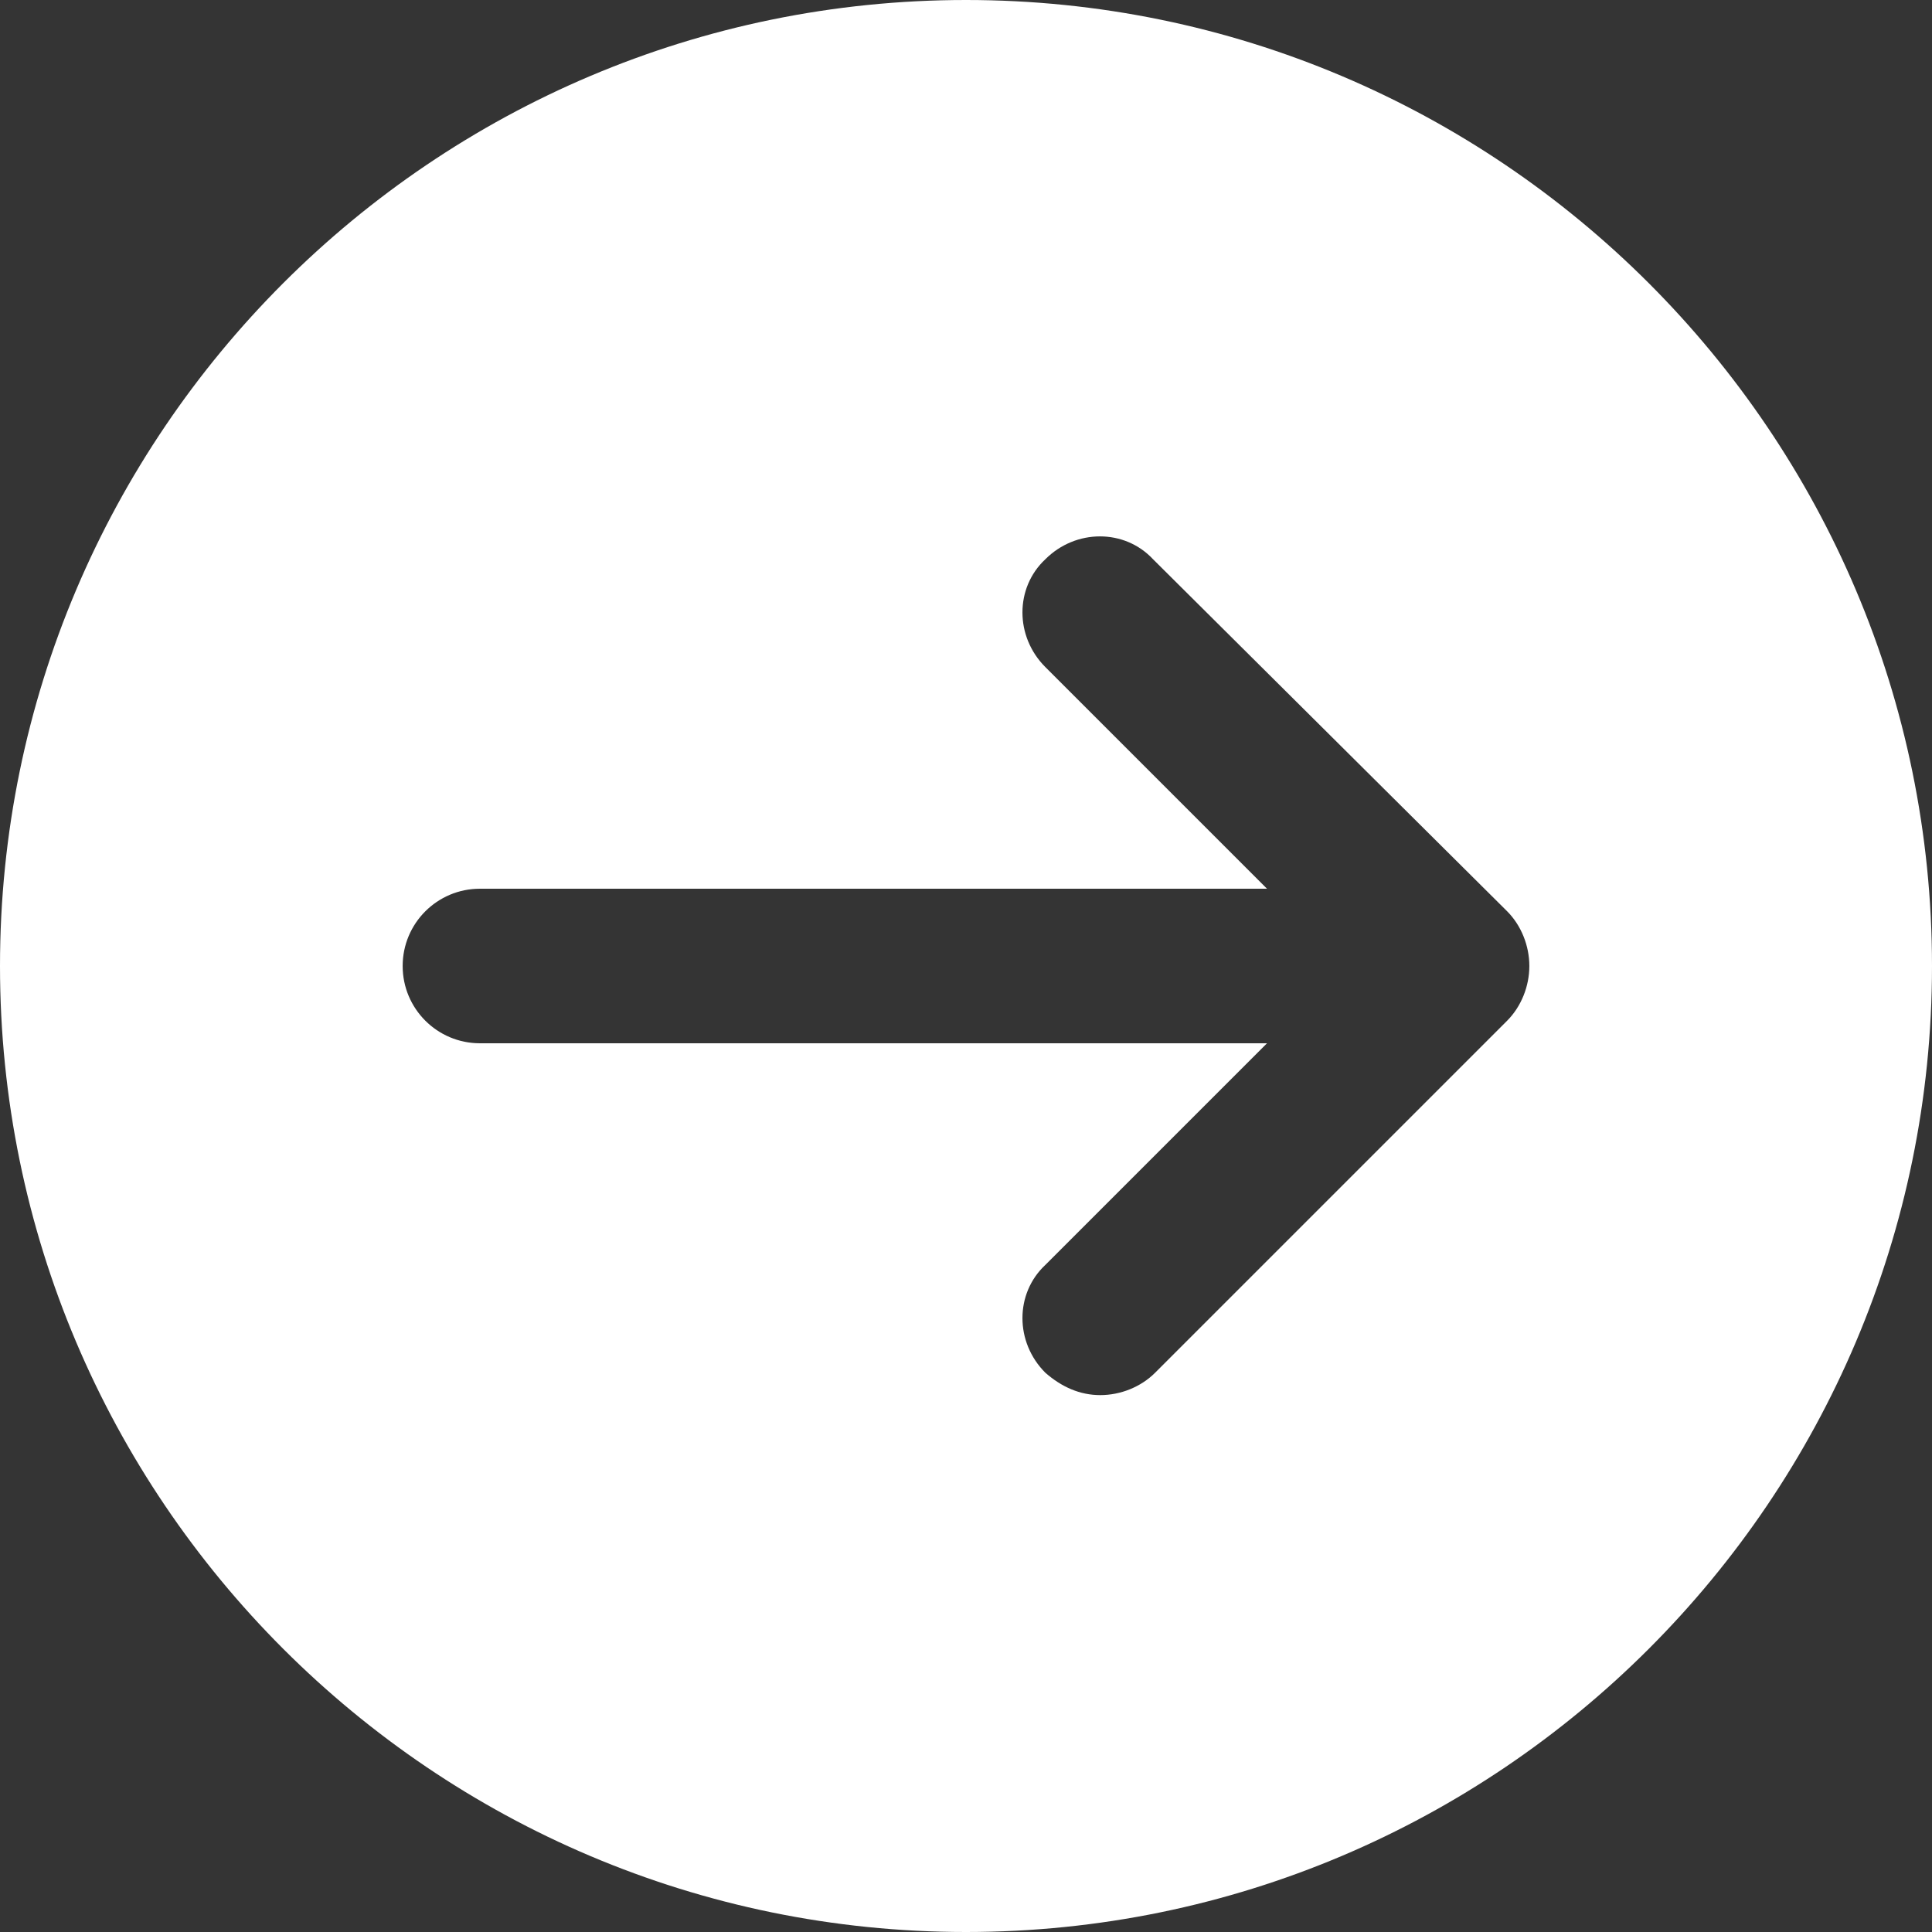
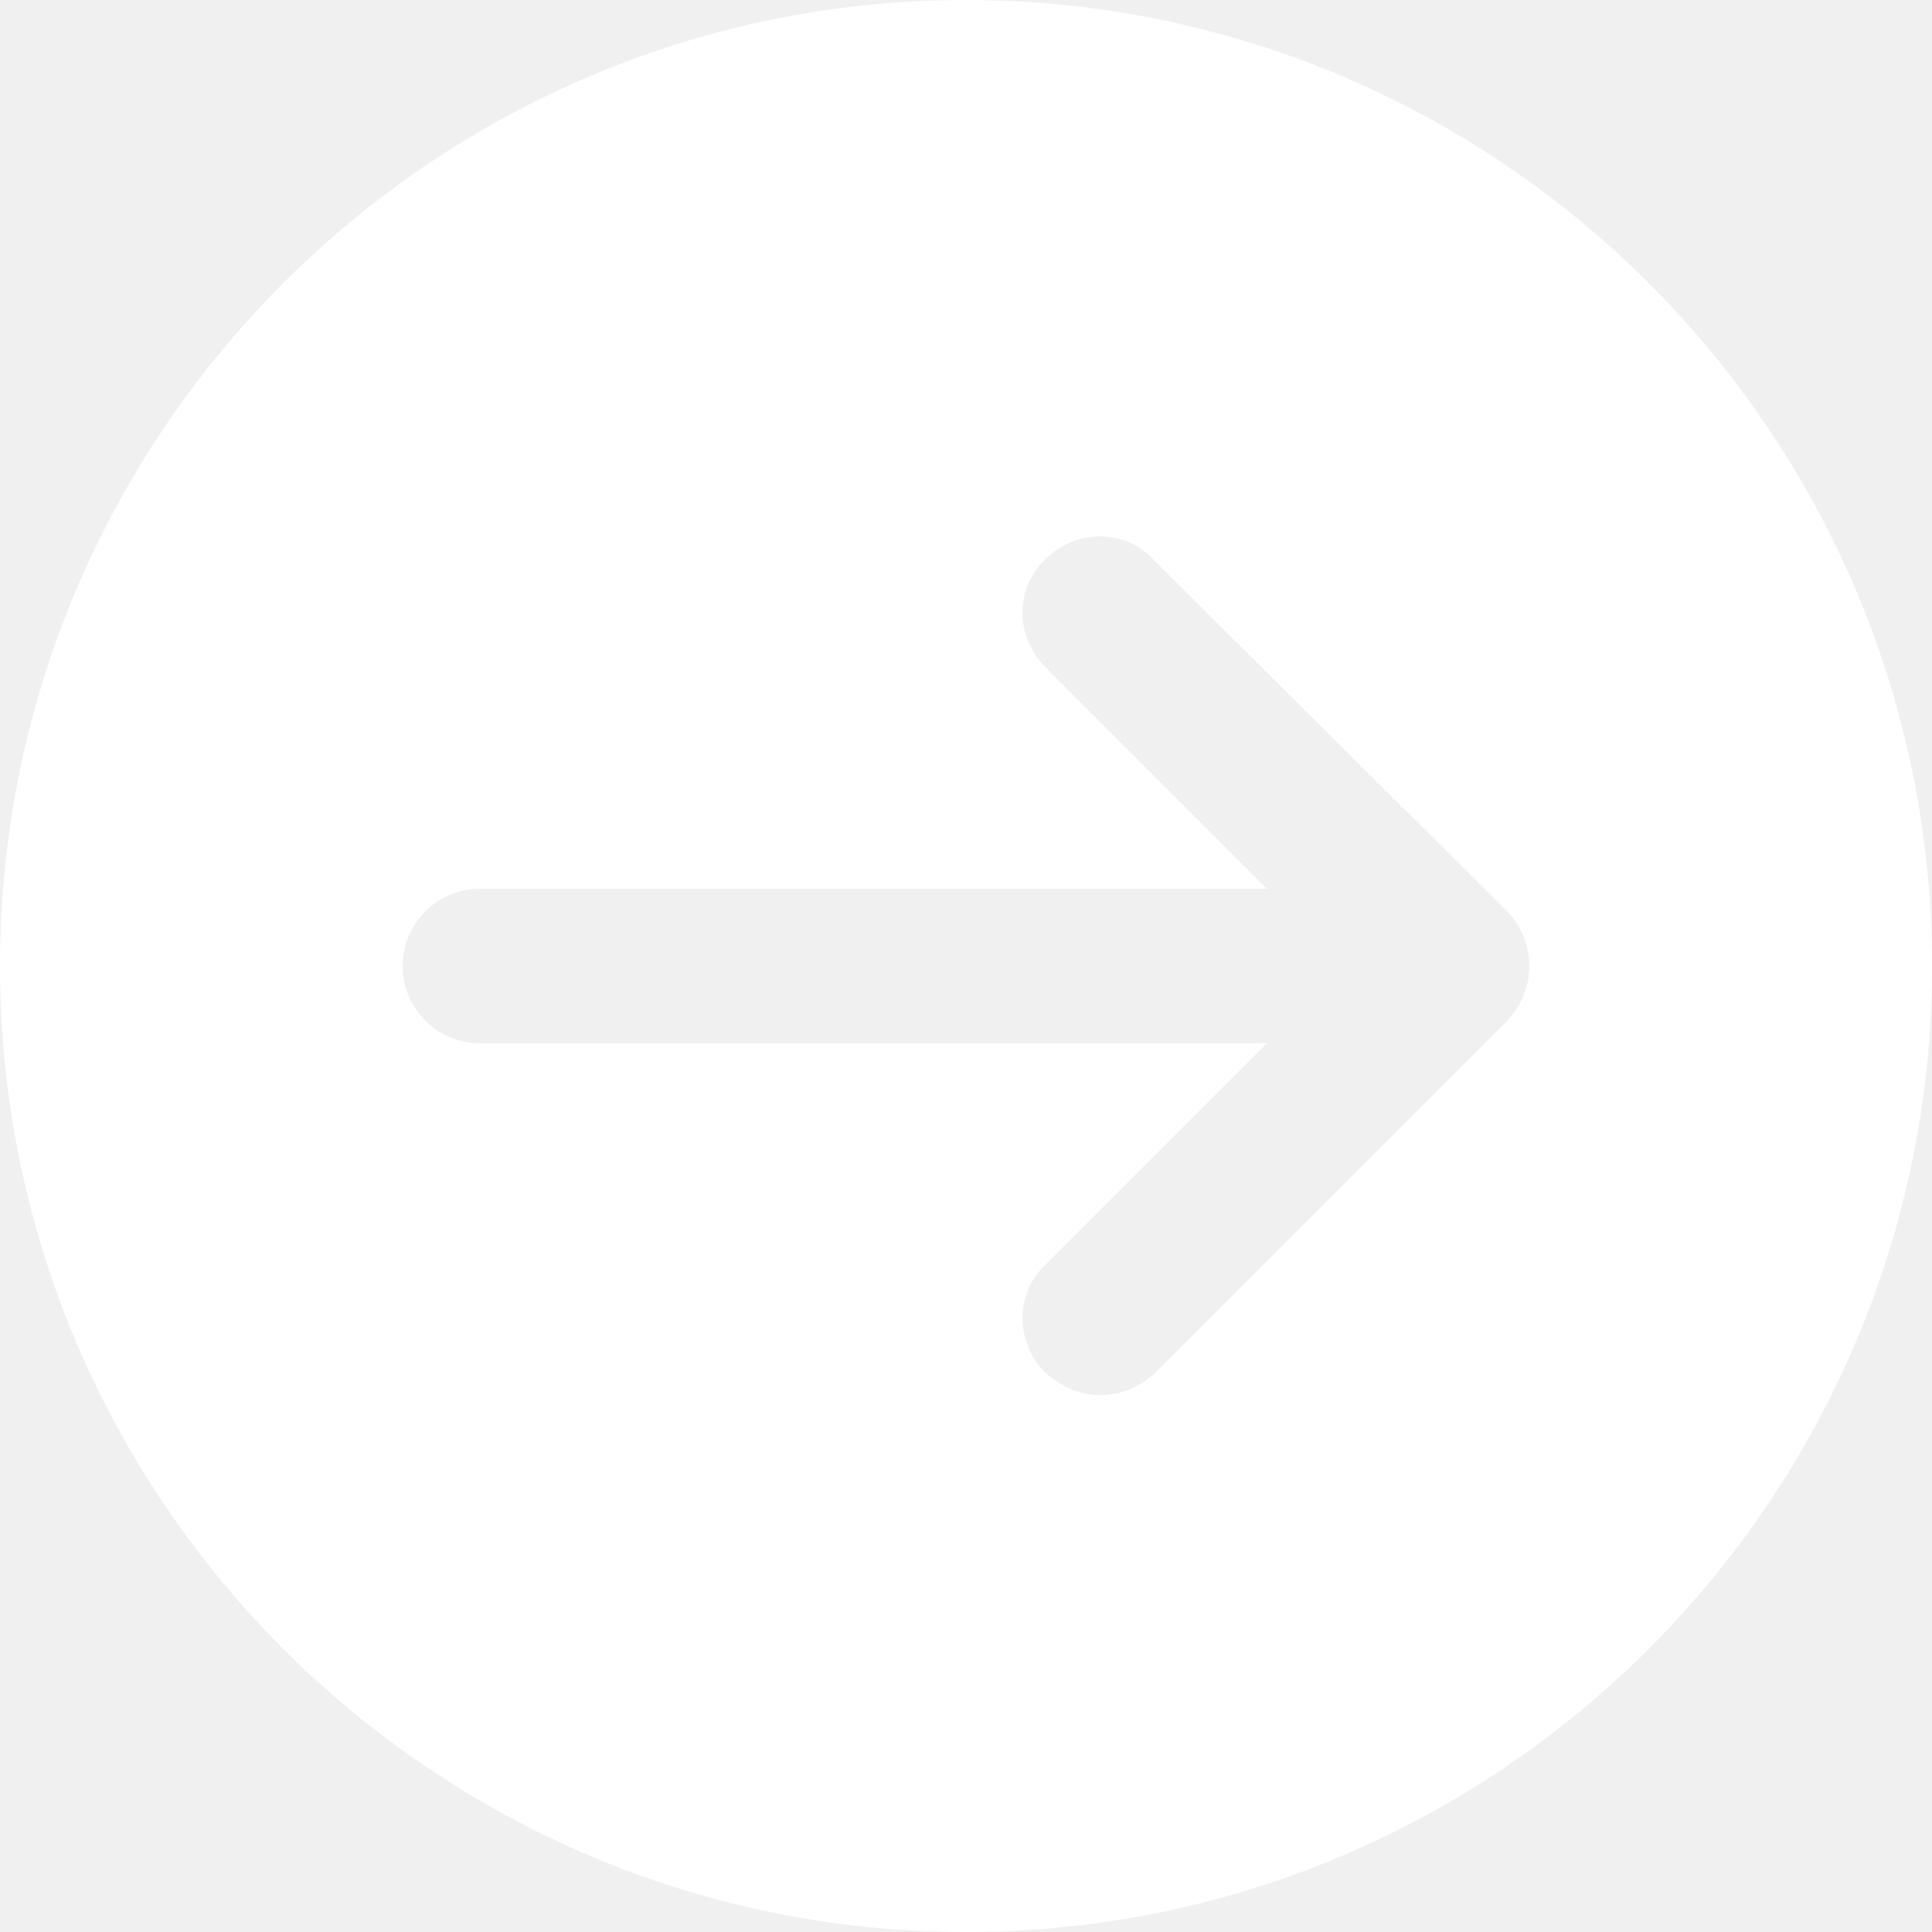
<svg xmlns="http://www.w3.org/2000/svg" width="48" height="48" viewBox="0 0 48 48" fill="none">
-   <g id="Projects" clip-path="url(#clip0_391_533)">
-     <rect width="1920" height="1739" transform="translate(-559 -872)" fill="white" />
-     <rect id="Rectangle 6" x="-729" y="-1002" width="2240" height="3352" fill="black" />
-     <rect id="Rectangle 164" x="-439" y="-420" width="528" height="500" rx="25" fill="#343434" />
-     <g id="Group">
-       <g id="Group_2">
-         <path id="Vector" d="M24 6.58032e-06C10.762 7.15897e-06 -1.62772e-06 10.762 -1.04907e-06 24C-4.70426e-07 37.238 10.762 48 24 48C37.238 48 48 37.238 48 24C48 10.762 37.238 6.00167e-06 24 6.58032e-06ZM37.44 25.364L28.699 34.105C28.345 34.459 27.84 34.661 27.335 34.661C26.829 34.661 26.375 34.459 25.971 34.105C25.213 33.347 25.213 32.135 25.971 31.427L31.478 25.92L11.924 25.92C10.863 25.92 10.004 25.061 10.004 24C10.004 22.939 10.863 22.08 11.924 22.08L31.478 22.08L25.971 16.573C25.213 15.815 25.213 14.602 25.971 13.895C26.728 13.137 27.941 13.137 28.648 13.895L37.44 22.636C37.794 22.989 37.996 23.495 37.996 24C37.996 24.505 37.794 25.011 37.44 25.364Z" fill="white" />
-       </g>
+   <g id="Group">
+     <g id="Group_2">
+       <path id="Vector" d="M24 6.58032e-06C10.762 7.15897e-06 -1.62772e-06 10.762 -1.04907e-06 24C-4.70426e-07 37.238 10.762 48 24 48C37.238 48 48 37.238 48 24C48 10.762 37.238 6.00167e-06 24 6.58032e-06ZM37.44 25.364L28.699 34.105C28.345 34.459 27.84 34.661 27.335 34.661C26.829 34.661 26.375 34.459 25.971 34.105C25.213 33.347 25.213 32.135 25.971 31.427L31.478 25.92L11.924 25.92C10.863 25.92 10.004 25.061 10.004 24C10.004 22.939 10.863 22.08 11.924 22.08L31.478 22.08L25.971 16.573C25.213 15.815 25.213 14.602 25.971 13.895C26.728 13.137 27.941 13.137 28.648 13.895L37.44 22.636C37.794 22.989 37.996 23.495 37.996 24C37.996 24.505 37.794 25.011 37.44 25.364Z" fill="white" />
    </g>
  </g>
-   <defs>
-     <clipPath id="clip0_391_533">
-       <rect width="1920" height="1739" fill="white" transform="translate(-559 -872)" />
-     </clipPath>
-   </defs>
</svg>
